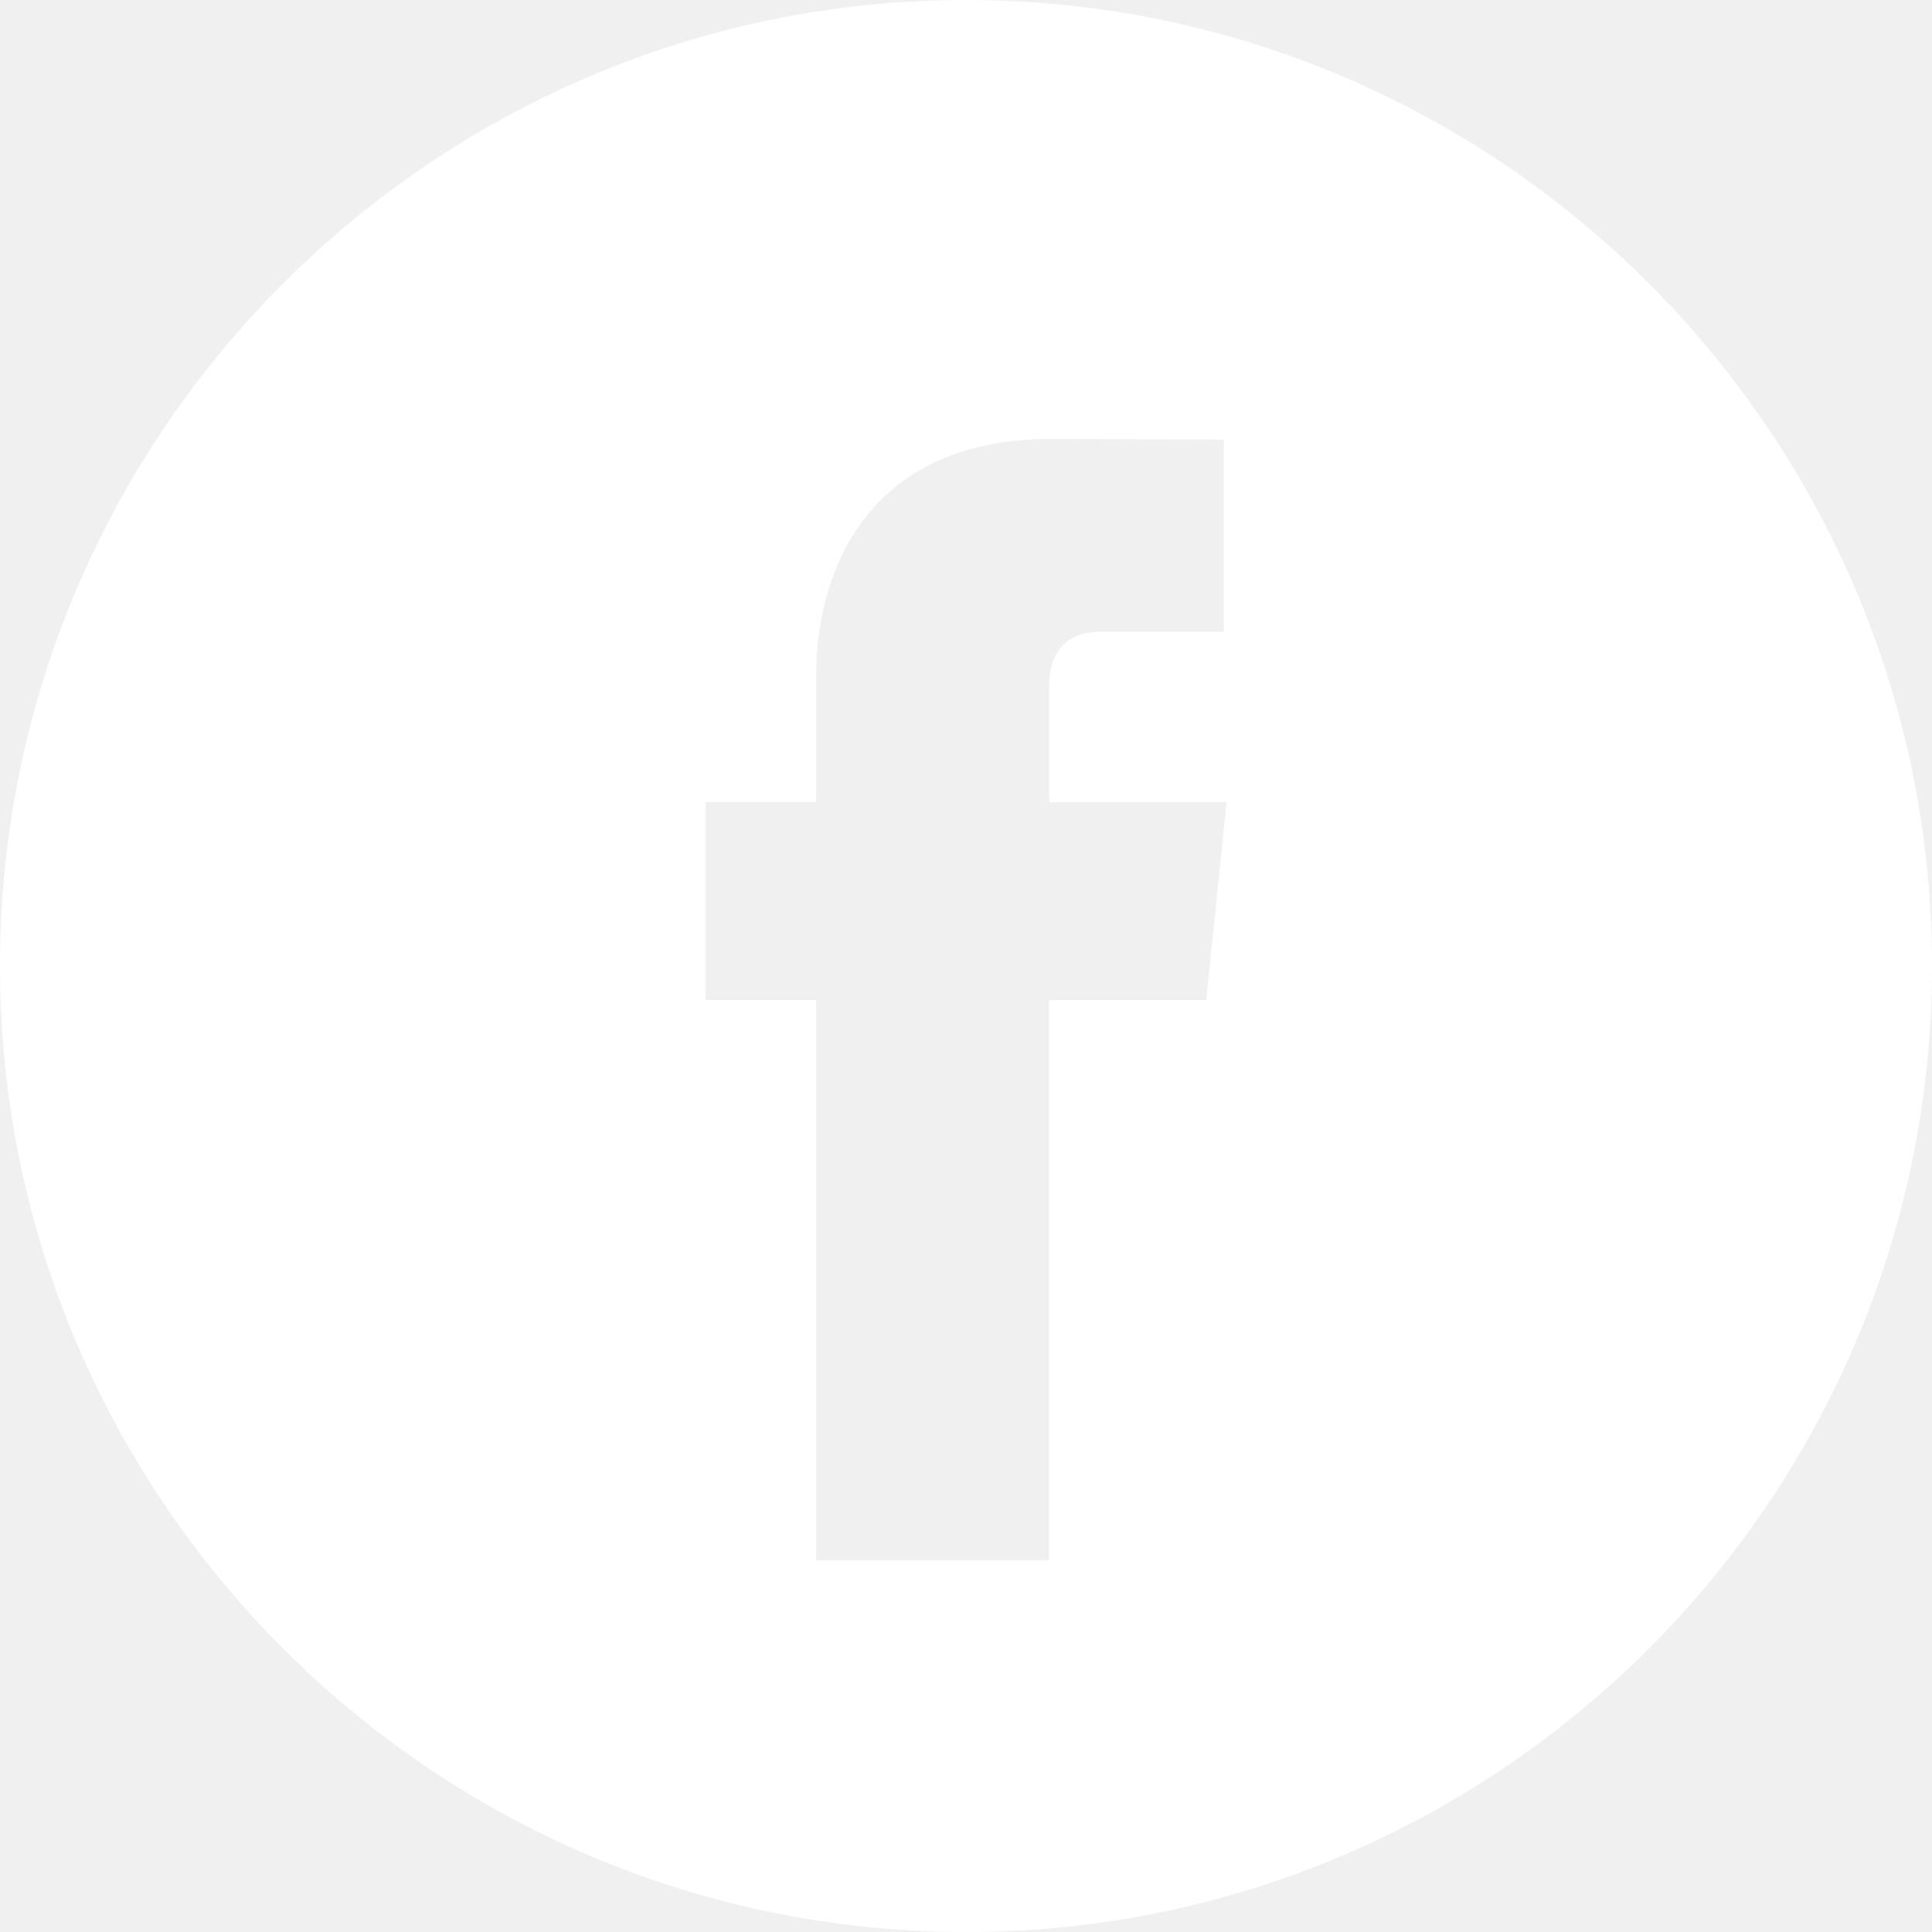
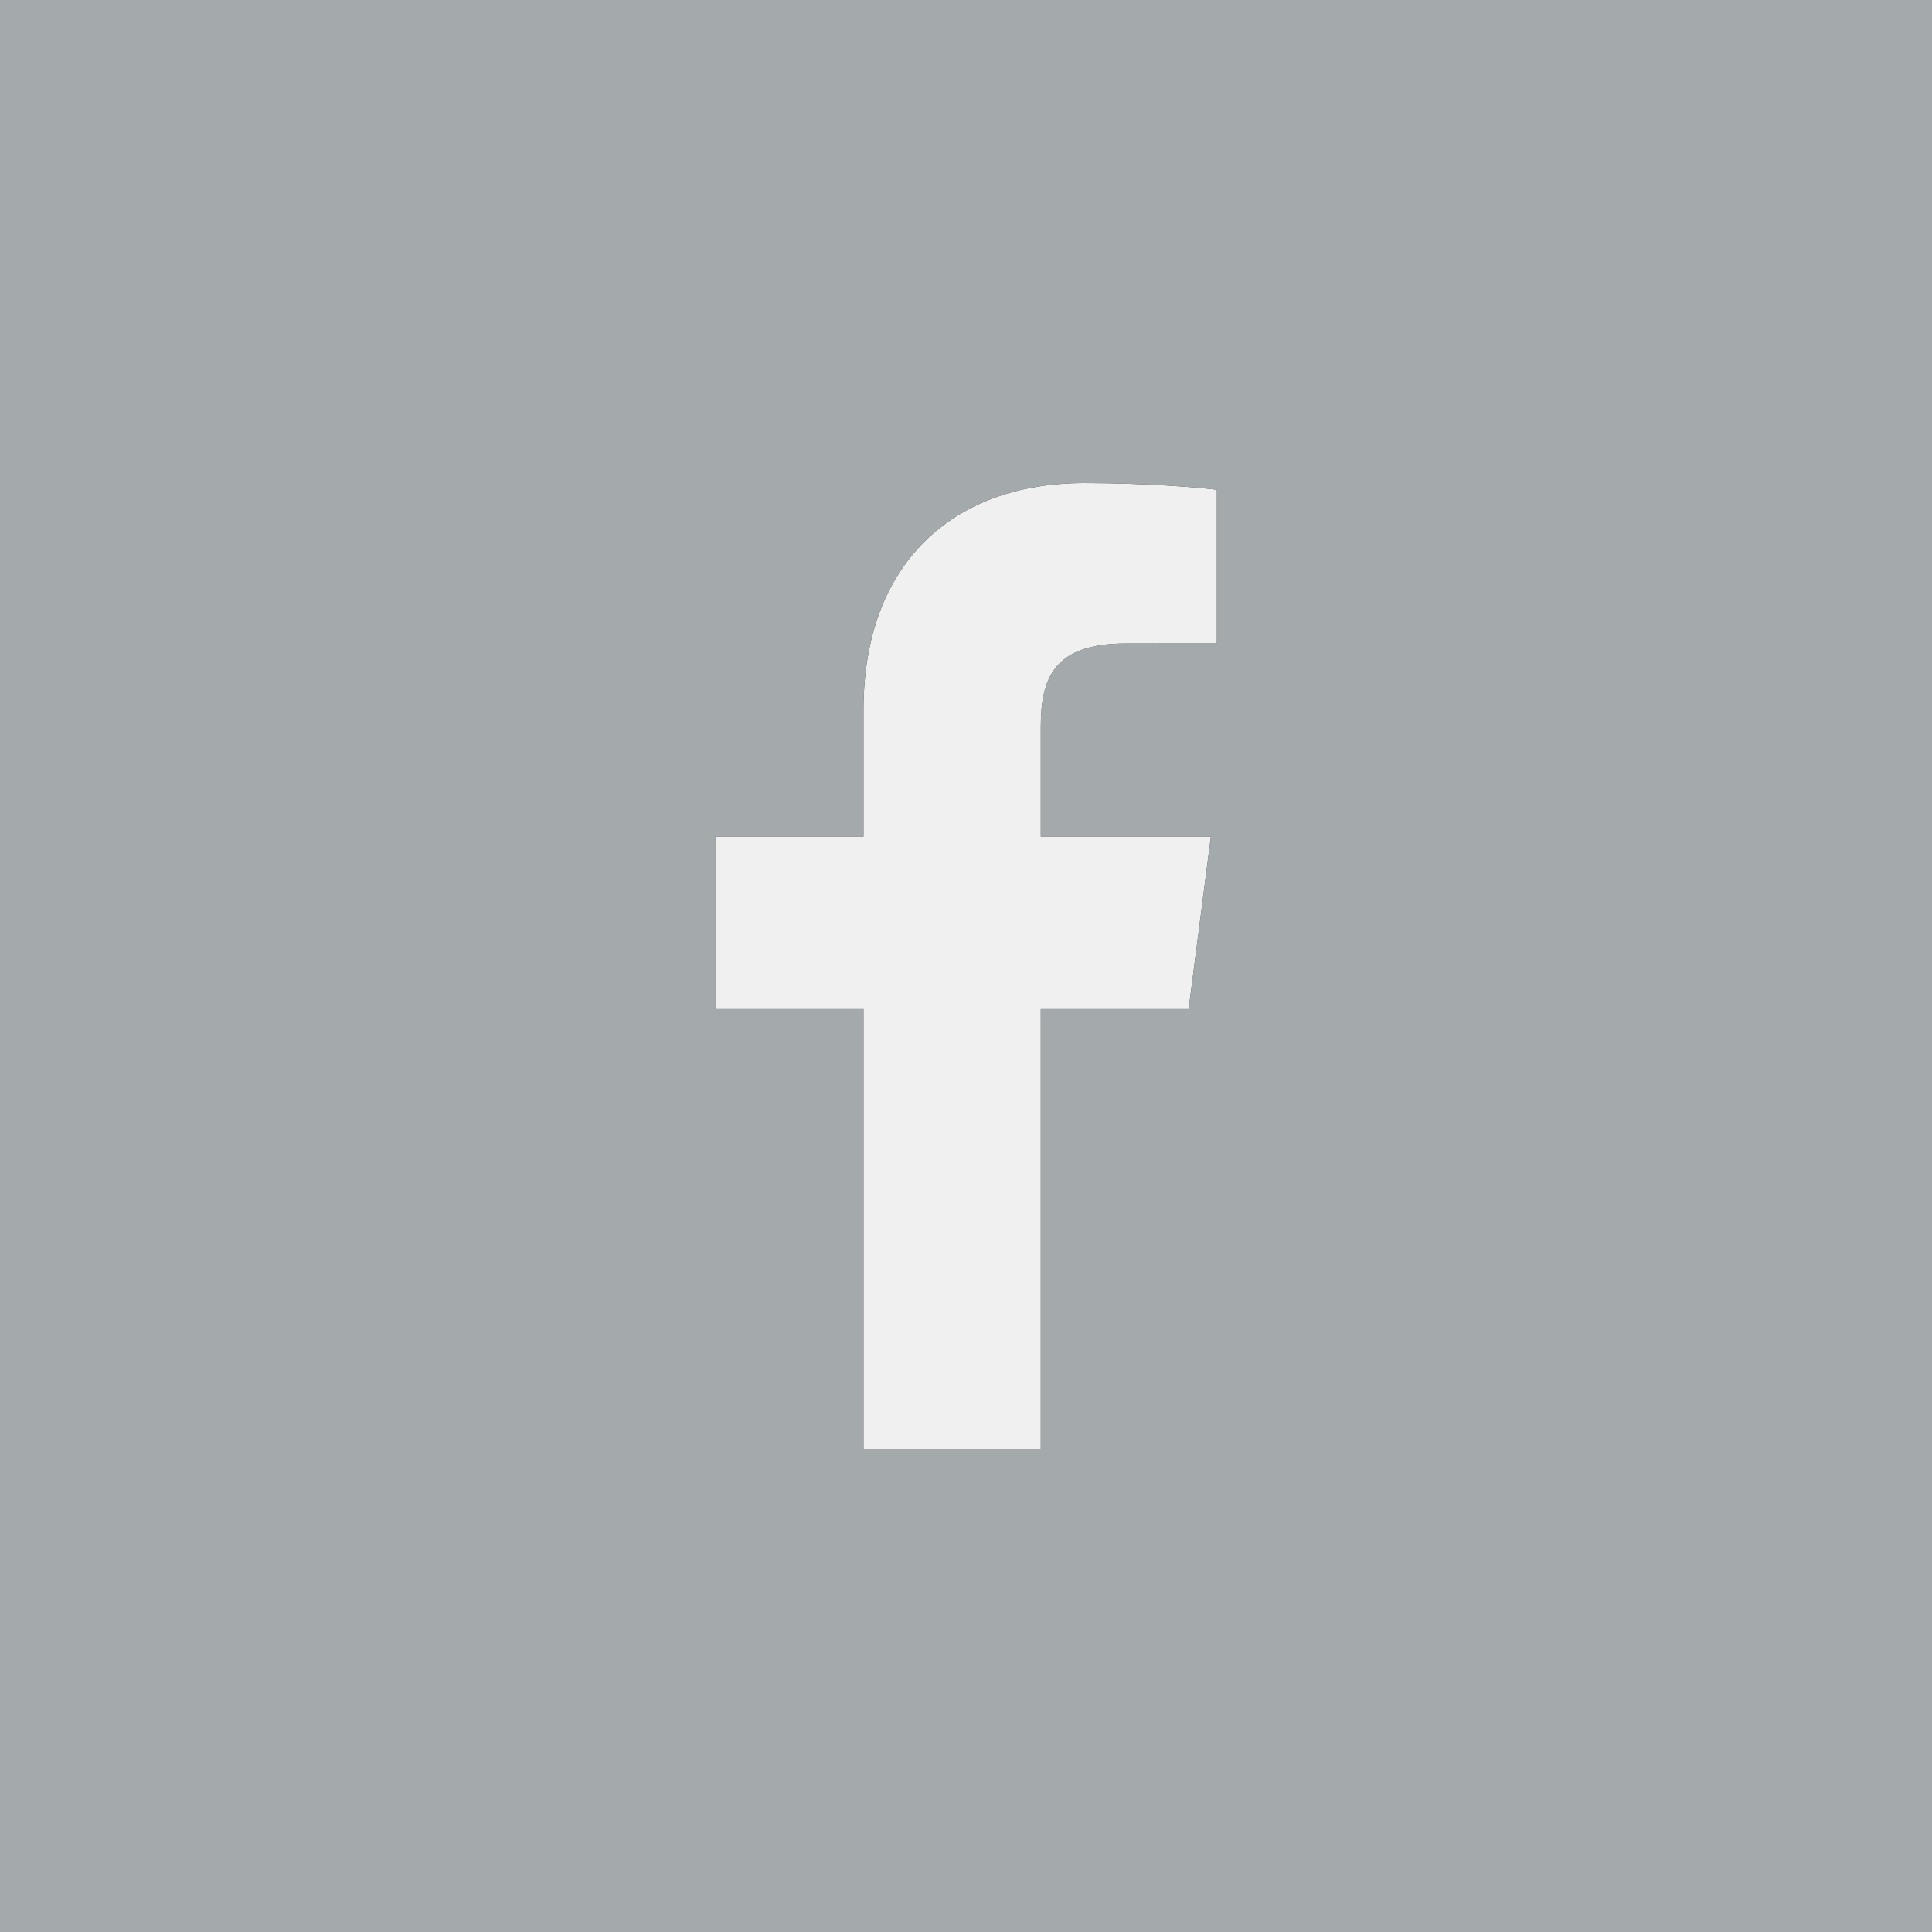
- <svg xmlns="http://www.w3.org/2000/svg" version="1.1" id="Capa_1" x="0px" y="0px" width="49.652px" height="49.652px" viewBox="0 0 49.652 49.652" style="enable-background:new 0 0 49.652 49.652;" xml:space="preserve" fill="white">
-   <g>
-     <g>
-       <path d="M24.826,0C11.137,0,0,11.137,0,24.826c0,13.688,11.137,24.826,24.826,24.826c13.688,0,24.826-11.138,24.826-24.826    C49.652,11.137,38.516,0,24.826,0z M31,25.7h-4.039c0,6.453,0,14.396,0,14.396h-5.985c0,0,0-7.866,0-14.396h-2.845v-5.088h2.845    v-3.291c0-2.357,1.12-6.04,6.04-6.04l4.435,0.017v4.939c0,0-2.695,0-3.219,0c-0.524,0-1.269,0.262-1.269,1.386v2.99h4.56L31,25.7z    " />
+ <svg xmlns="http://www.w3.org/2000/svg" xmlns:xlink="http://www.w3.org/1999/xlink" width="48px" height="48px" viewBox="0 0 48 48" version="1.1">
+   <defs>
+     <path d="M30.233,15.984 L27.974,15.986 C26.202,15.986 25.858,16.827 25.858,18.061 L25.858,20.785 L30.084,20.785 L29.534,25.053 L25.858,25.053 L25.858,36 L21.453,36 L21.453,25.053 L17.769,25.053 L17.769,20.785 L21.453,20.785 L21.453,17.64 C21.453,13.988 23.683,12 26.94,12 C28.5,12 29.841,12.116 30.233,12.168 L30.233,15.984 Z M0,48 L48,48 L48,0 L0,0 L0,48 Z" id="path-1" />
+   </defs>
+   <g id="Icon/Social/Facebook" stroke="none" stroke-width="1" fill="none" fill-rule="evenodd">
+     <g id="↳🎨-Color">
+       <mask id="mask-2" fill="white">
+         <use xlink:href="#path-1" />
+       </mask>
+       <use id="Mask" fill="#444444" xlink:href="#path-1" />
+       <g id="Color/Grayscale/80" mask="url(#mask-2)" fill="#A4A9AC">
+         <rect id="Swatch" x="0" y="0" width="48" height="48" />
+       </g>
    </g>
  </g>
-   <g>
- </g>
-   <g>
- </g>
-   <g>
- </g>
-   <g>
- </g>
-   <g>
- </g>
-   <g>
- </g>
-   <g>
- </g>
-   <g>
- </g>
-   <g>
- </g>
-   <g>
- </g>
-   <g>
- </g>
-   <g>
- </g>
-   <g>
- </g>
-   <g>
- </g>
-   <g>
- </g>
</svg>
